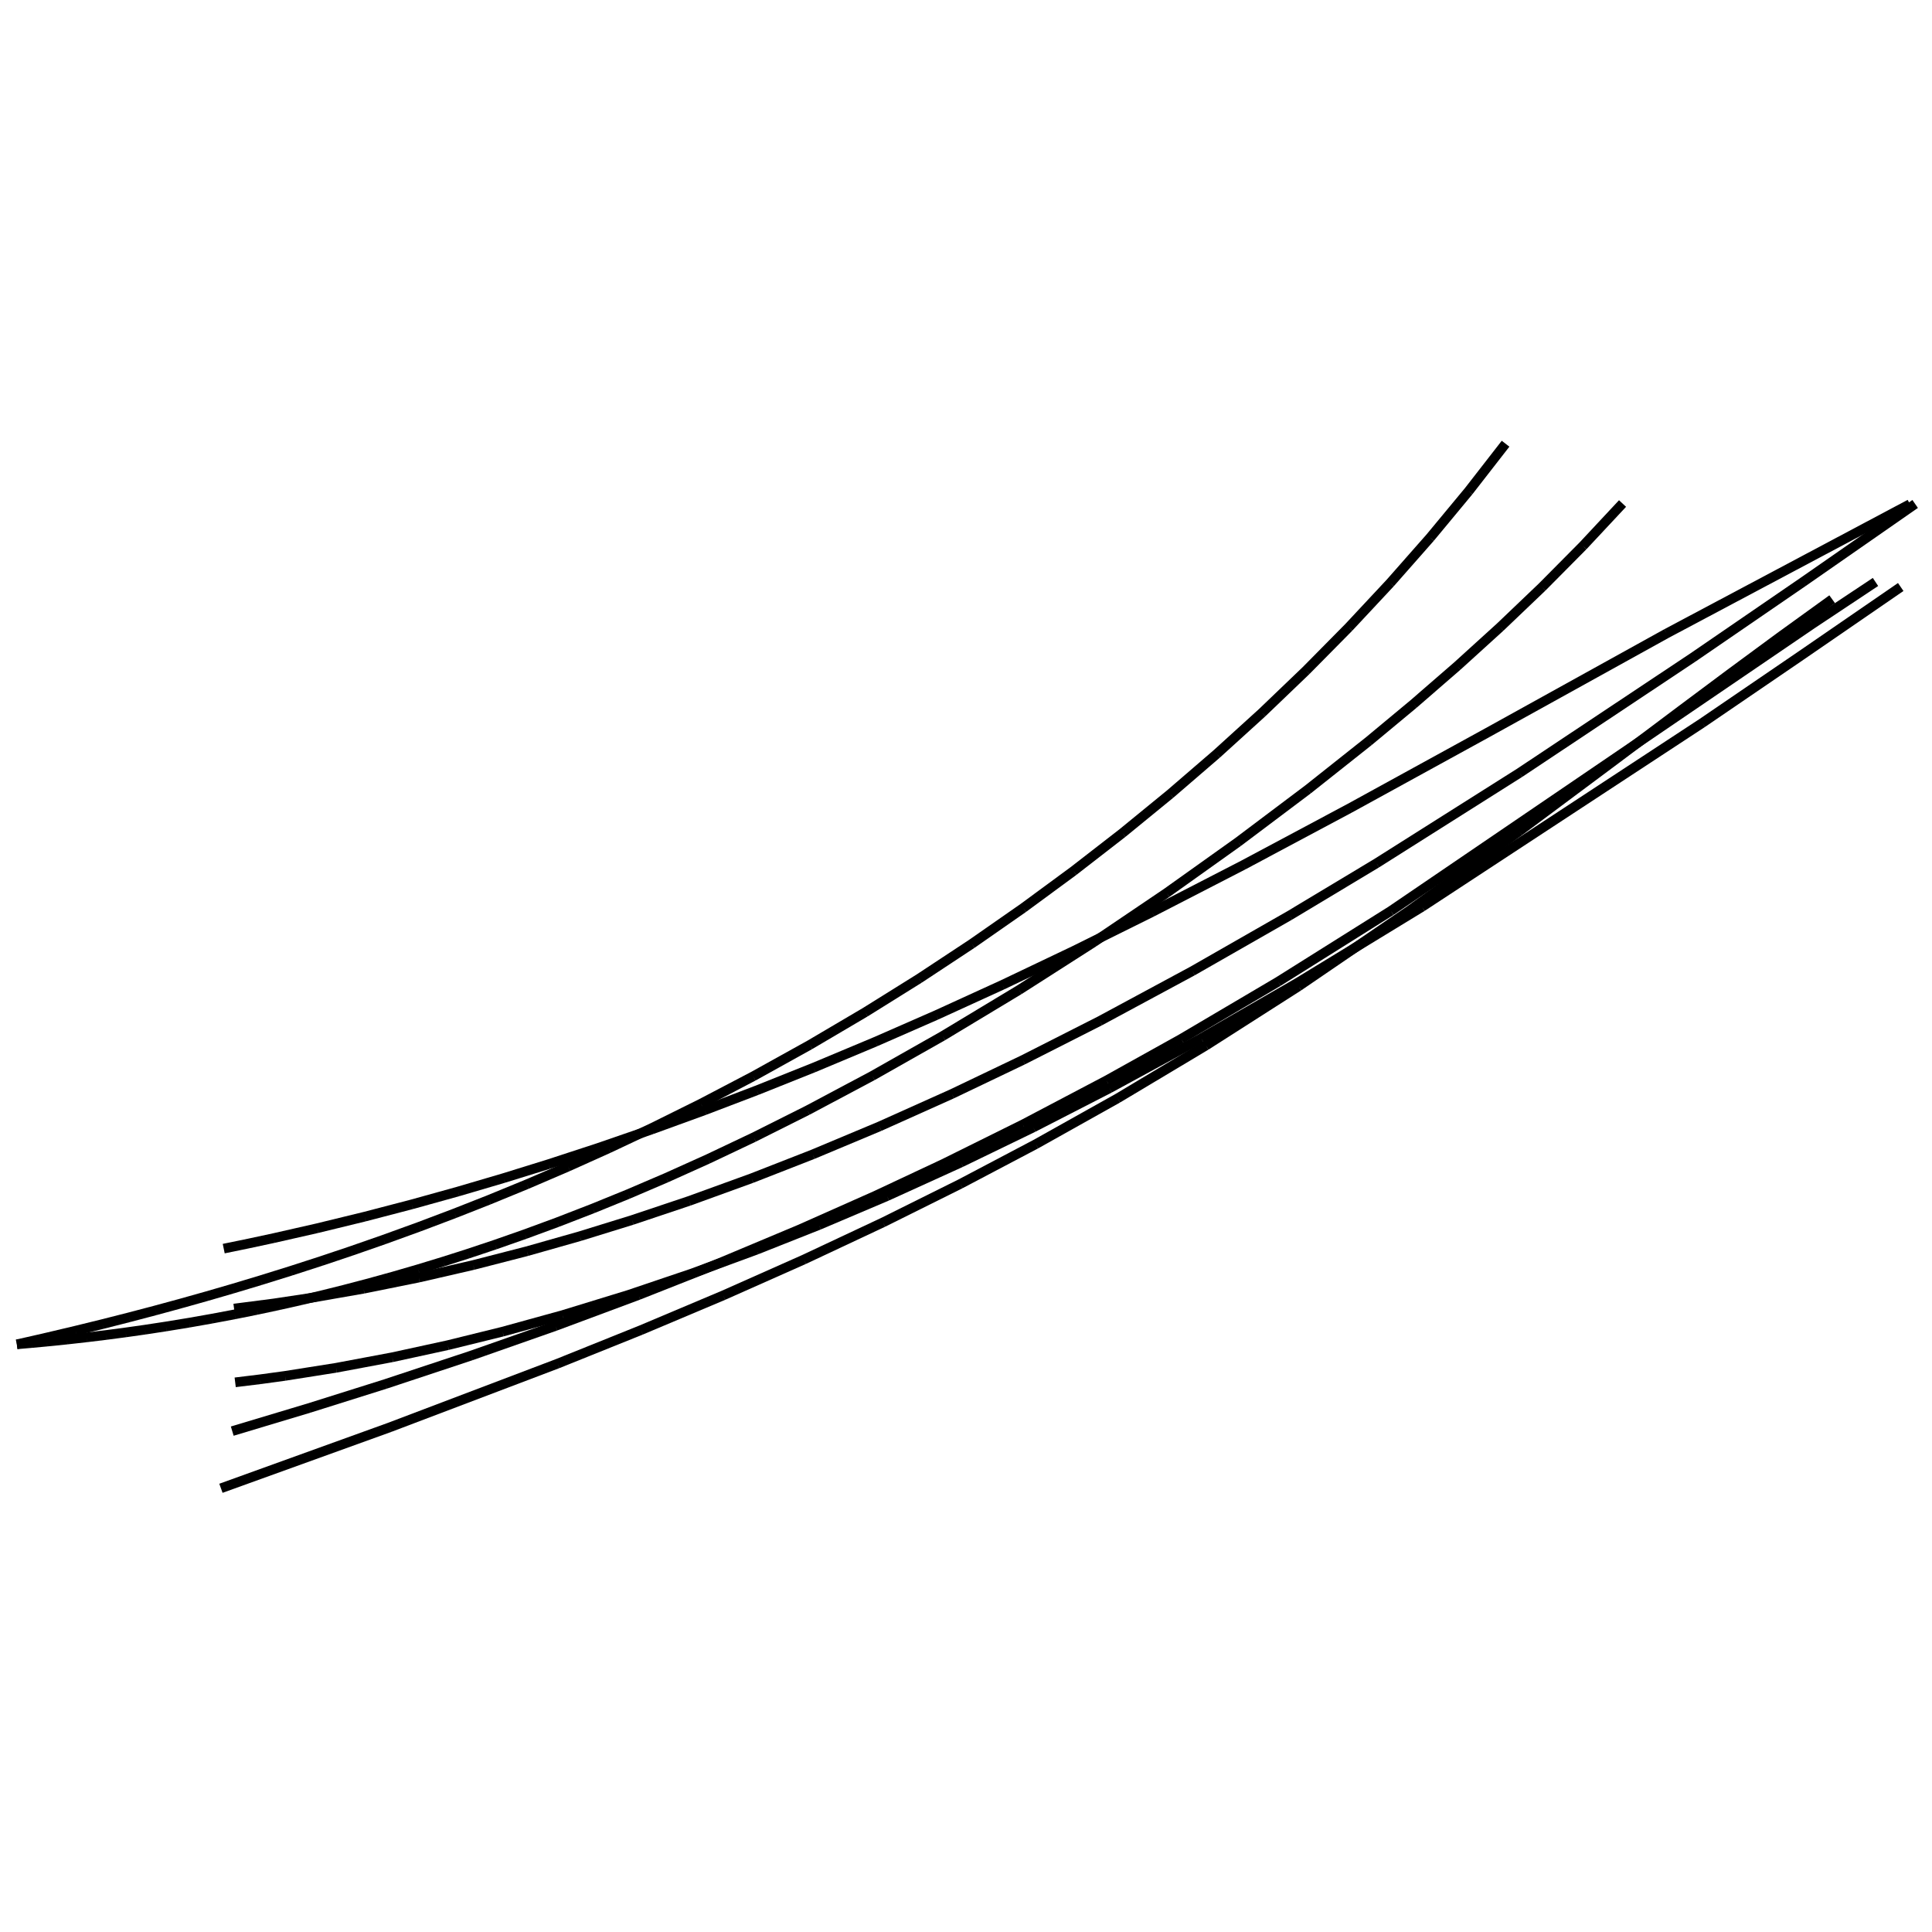
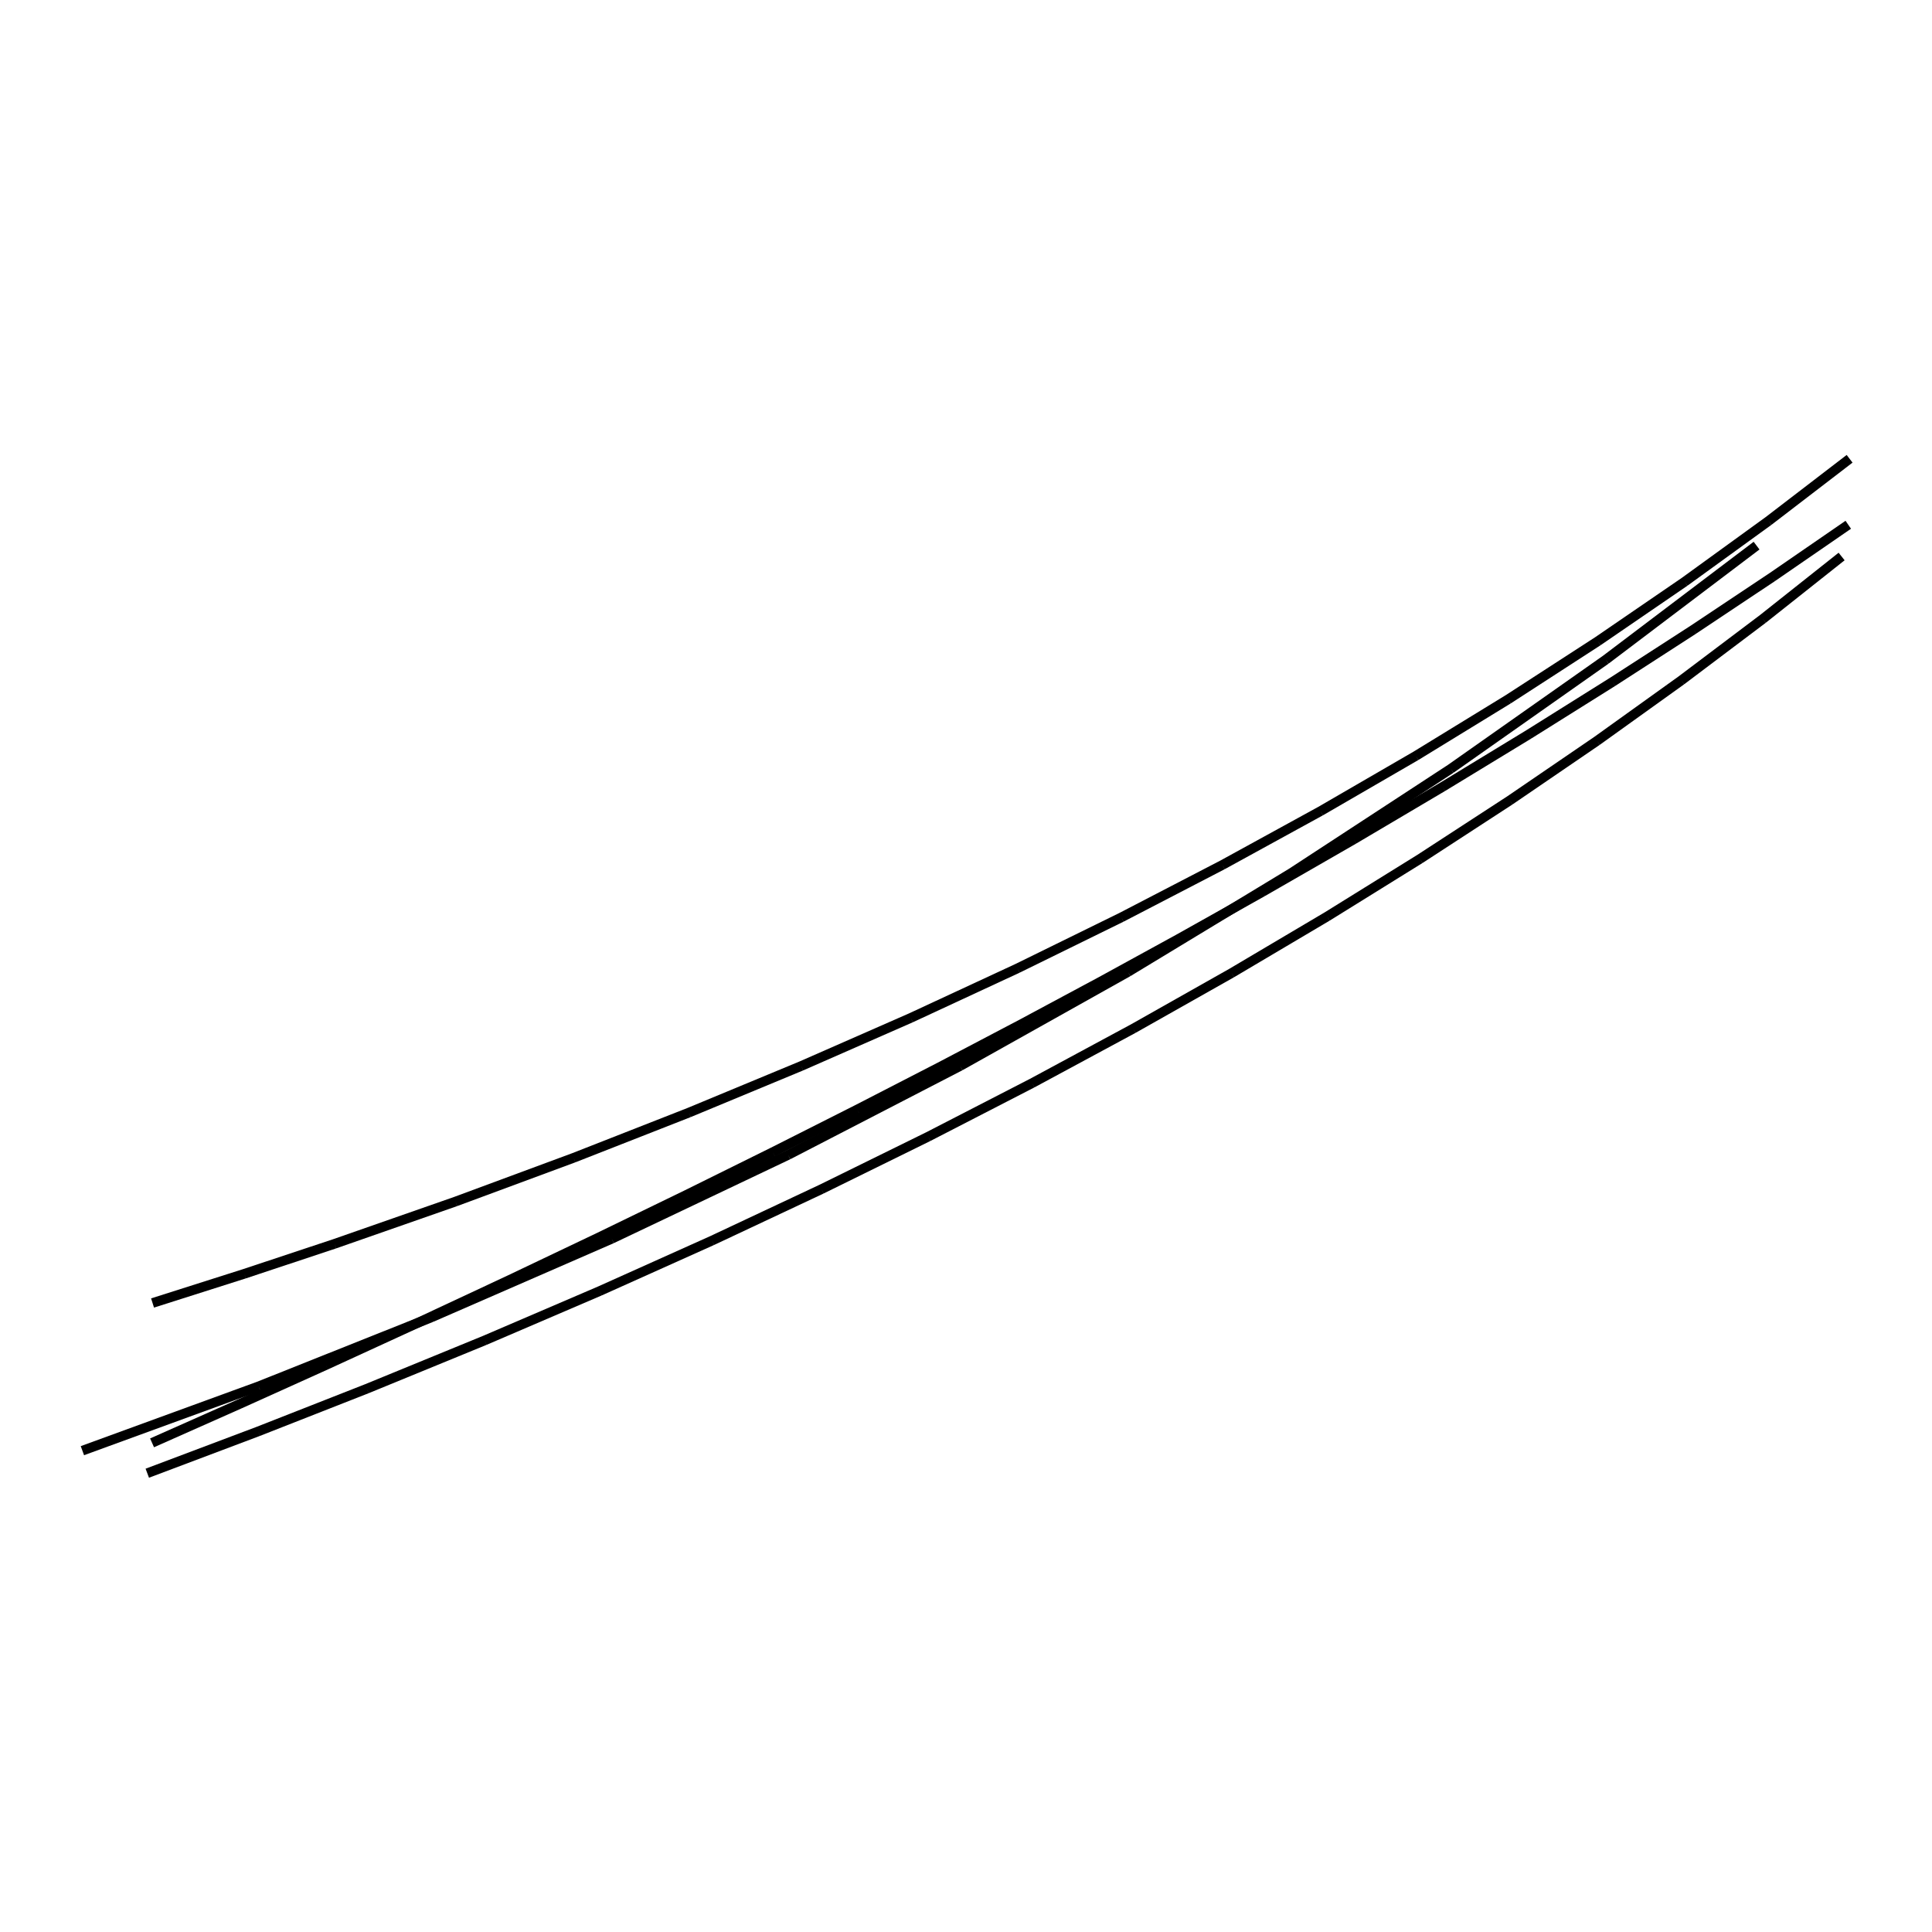
<svg xmlns="http://www.w3.org/2000/svg" viewBox="0 0 800 800">
-   <path d="M790.861,208.749 L690.125,262.299 M690.125,262.299 L616.013,303.324 M616.013,303.324 L558.924,334.656 M558.924,334.656 L514.84,358.185 M514.84,358.185 L477.08,377.644 M477.08,377.644 L444.804,393.651 M444.804,393.651 L415.067,407.822 M415.067,407.822 L387.704,420.328 M387.704,420.328 L362.565,431.34 M362.565,431.34 L336.917,442.082 M336.917,442.082 L313.382,451.485 M313.382,451.485 L291.821,459.708 M291.821,459.708 L269.893,467.68 M269.893,467.68 L247.586,475.377 M247.586,475.377 L227.18,482.05 M227.18,482.05 L208.541,487.834 M208.541,487.834 L189.641,493.394 M189.641,493.394 L170.473,498.716 M170.473,498.716 L151.036,503.786 M151.036,503.786 L131.325,508.59 M131.325,508.59 L113.349,512.673 M113.349,512.673 L103.031,514.889 M103.031,514.889 L92.64,517.025" stroke="black" stroke-width="4" fill="red" />
-   <path d="M793.023,208.676 L746.653,240.939 M746.653,240.939 L700.914,272.316 M700.914,272.316 L629.214,320.031 M629.214,320.031 L569.977,357.472 M569.977,357.472 L534.035,379.066 M534.035,379.066 L493.76,402.098 M493.76,402.098 L455.42,422.76 M455.42,422.76 L423.547,438.93 M423.547,438.93 L394.19,452.967 M394.19,452.967 L364.166,466.436 M364.166,466.436 L336.553,478.003 M336.553,478.003 L311.211,487.906 M311.211,487.906 L285.395,497.272 M285.395,497.272 L261.753,505.195 M261.753,505.195 L240.142,511.877 M240.142,511.877 L218.215,518.099 M218.215,518.099 L195.973,523.825 M195.973,523.825 L173.417,529.018 M173.417,529.018 L150.551,533.638 M150.551,533.638 L129.709,537.274 M129.709,537.274 L113.386,539.73 M113.386,539.73 L96.918,541.855" stroke="black" stroke-width="4" fill="red" />
-   <path d="M787.051,243.065 L745.655,271.538 M745.655,271.538 L704.887,299.359 M704.887,299.359 L588.824,375.513 M588.824,375.513 L537.257,406.974 M537.257,406.974 L497.401,429.953 M497.401,429.953 L459.436,450.624 M459.436,450.624 L427.863,466.838 M427.863,466.838 L397.934,481.342 M397.934,481.342 L367.313,495.27 M367.313,495.27 L339.149,507.233 M339.149,507.233 L313.308,517.473 M313.308,517.473 L286.998,527.149 M286.998,527.149 L260.224,536.199 M260.224,536.199 L232.992,544.553 M232.992,544.553 L208.101,551.415 M208.101,551.415 L185.399,557.012 M185.399,557.012 L162.421,562.015 M162.421,562.015 L139.179,566.379 M139.179,566.379 L118.046,569.721 M118.046,569.721 L107.738,571.13 M107.738,571.13 L97.386,572.396" stroke="black" stroke-width="4" fill="red" />
-   <path d="M776.598,240.978 L750.424,258.369 M750.424,258.369 L721.234,278.255 M721.234,278.255 L575.926,377.191 M575.926,377.191 L529.239,406.51 M529.239,406.51 L489.13,430.167 M489.13,430.167 L458.222,447.377 M458.222,447.377 L423.547,465.628 M423.547,465.628 L390.588,481.965 M390.588,481.965 L362.484,495.147 M362.484,495.147 L331.091,509.099 M331.091,509.099 L298.084,522.941 M298.084,522.941 L264.385,536.257 M264.385,536.257 L230.035,549.049 M230.035,549.049 L195.089,561.321 M195.089,561.321 L159.616,573.084 M159.616,573.084 L128.032,583.025 M128.032,583.025 L96.167,592.597" stroke="black" stroke-width="4" fill="red" />
-   <path d="M758.669,248.132 L737.377,263.515 M737.377,263.515 L716.543,278.865 M716.543,278.865 L696.059,294.148 M696.059,294.148 L669.119,314.367 M669.119,314.367 L629.074,344.218 M629.074,344.218 L583.85,376.897 M583.85,376.897 L537.737,408.398 M537.737,408.398 L499.345,432.931 M499.345,432.931 L462.767,454.804 M462.767,454.804 L428.909,473.77 M428.909,473.77 L397.644,490.249 M397.644,490.249 L365.627,506.172 M365.627,506.172 L332.883,521.55 M332.883,521.55 L299.462,536.402 M299.462,536.402 L265.437,550.755 M265.437,550.755 L230.909,564.645 M230.909,564.645 L161.302,591.059 M161.302,591.059 L91.486,616.267" stroke="black" stroke-width="4" fill="red" />
-   <path d="M671.863,208.495 L655.451,226.063 M655.451,226.063 L638.54,243.113 M638.54,243.113 L621.176,259.688 M621.176,259.688 L603.402,275.829 M603.402,275.829 L585.252,291.569 M585.252,291.569 L566.756,306.937 M566.756,306.937 L541.597,326.893 M541.597,326.893 L512.657,348.662 M512.657,348.662 L483.074,369.75 M483.074,369.75 L452.85,390.176 M452.85,390.176 L421.958,409.932 M421.958,409.932 L390.344,428.988 M390.344,428.988 L361.204,445.496 M361.204,445.496 L334.353,459.784 M334.353,459.784 L312.119,470.927 M312.119,470.927 L293.224,479.892 M293.224,479.892 L275.91,487.692 M275.91,487.692 L260.057,494.481 M260.057,494.481 L245.557,500.393 M245.557,500.393 L230.82,506.105 M230.82,506.105 L217.345,511.066 M217.345,511.066 L205.035,515.379 M205.035,515.379 L193.802,519.131 M193.802,519.131 L183.562,522.399 M183.562,522.399 L173.193,525.56 M173.193,525.56 L162.691,528.611 M162.691,528.611 L152.051,531.547 M152.051,531.547 L142.352,534.088 M142.352,534.088 L133.521,536.29 M133.521,536.29 L124.59,538.41 M124.59,538.41 L115.556,540.444 M115.556,540.444 L106.416,542.392 M106.416,542.392 L97.167,544.25 M97.167,544.25 L87.807,546.016 M87.807,546.016 L78.332,547.688 M78.332,547.688 L68.738,549.263 M68.738,549.263 L60,550.595 M60,550.595 L52.05,551.723 M52.05,551.723 L44.016,552.783 M44.016,552.783 L35.897,553.773 M35.897,553.773 L27.691,554.692 M27.691,554.692 L19.397,555.538 M19.397,555.538 L13.212,556.115 M13.212,556.115 L6.977,556.652" stroke="black" stroke-width="4" fill="red" />
-   <path d="M623.422,183.733 L608.139,203.393 M608.139,203.393 L592.205,222.615 M592.205,222.615 L575.656,241.402 M575.656,241.402 L558.519,259.753 M558.519,259.753 L540.821,277.669 M540.821,277.669 L522.582,295.15 M522.582,295.15 L503.819,312.194 M503.819,312.194 L484.544,328.801 M484.544,328.801 L464.763,344.97 M464.763,344.97 L444.481,360.698 M444.481,360.698 L423.696,375.985 M423.696,375.985 L402.402,390.826 M402.402,390.826 L380.589,405.221 M380.589,405.221 L358.243,419.164 M358.243,419.164 L335.344,432.653 M335.344,432.653 L311.87,445.683 M311.87,445.683 L290.229,457.014 M290.229,457.014 L270.315,466.889 M270.315,466.889 L252.022,475.511 M252.022,475.511 L235.246,483.055 M235.246,483.055 L218.161,490.393 M218.161,490.393 L202.511,496.819 M202.511,496.819 L188.195,502.457 M188.195,502.457 L173.654,507.957 M173.654,507.957 L158.878,513.317 M158.878,513.317 L145.373,518.021 M145.373,518.021 L133.046,522.156 M133.046,522.156 L120.55,526.198 M120.55,526.198 L107.88,530.146 M107.88,530.146 L96.326,533.618 M96.326,533.618 L85.8,536.676 M85.8,536.676 L75.151,539.672 M75.151,539.672 L64.376,542.605 M64.376,542.605 L53.473,545.475 M53.473,545.475 L42.438,548.28 M42.438,548.28 L31.268,551.021 M31.268,551.021 L19.961,553.697 M19.961,553.697 L13.492,555.185 M13.492,555.185 L6.977,556.652" stroke="black" stroke-width="4" fill="red" />
+   <path d="M765.881,189.973 L732.317,215.721 M732.317,215.721 L697.575,240.9 M697.575,240.9 L661.654,265.508 M661.654,265.508 L624.553,289.542 M624.553,289.542 L586.272,312.996 M586.272,312.996 L546.811,335.869 M546.811,335.869 L506.168,358.157 M506.168,358.157 L464.345,379.857 M464.345,379.857 L421.341,400.966 M421.341,400.966 L377.157,421.48 M377.157,421.48 L331.793,441.397 M331.793,441.397 L285.25,460.714 M285.25,460.714 L237.529,479.428 M237.529,479.428 L188.63,497.537 M188.63,497.537 L138.555,515.037 M138.555,515.037 L101.175,527.454 M101.175,527.454 L63.168,539.543" stroke="black" stroke-width="4" fill="red" />
+   <path d="M765.33,217.295 L733.859,238.961 M733.859,238.961 L701.327,260.647 M701.327,260.647 L667.736,282.351 M667.736,282.351 L633.085,304.071 M633.085,304.071 L597.374,325.805 M597.374,325.805 L560.605,347.551 M560.605,347.551 L522.778,369.307 M522.778,369.307 L487.83,388.895 M487.83,388.895 L455.646,406.528 M455.646,406.528 L422.769,424.163 M422.769,424.163 L389.202,441.801 M389.202,441.801 L354.944,459.439 M354.944,459.439 L319.998,477.077 M319.998,477.077 L284.363,494.714 M284.363,494.714 L248.041,512.347 M248.041,512.347 L211.034,529.978 M211.034,529.978 L173.342,547.603 M173.342,547.603 L134.968,565.222 M134.968,565.222 L99.251,581.341 M99.251,581.341 L62.965,597.453" stroke="black" stroke-width="4" fill="red" />
+   <path d="M762.573,230.437 L729.961,256.288 M729.961,256.288 L696.191,281.741 M696.191,281.741 L661.264,306.793 M661.264,306.793 L625.179,331.441 M625.179,331.441 L587.936,355.681 M587.936,355.681 L549.536,379.511 M549.536,379.511 L509.977,402.928 M509.977,402.928 L469.261,425.928 M469.261,425.928 L427.388,448.509 M427.388,448.509 L384.359,470.668 M384.359,470.668 L340.175,492.402 M340.175,492.402 L294.838,513.709 M294.838,513.709 L248.348,534.585 M248.348,534.585 L200.707,555.029 M200.707,555.029 L151.916,575.037 M151.916,575.037 L106.919,592.711 M106.919,592.711 L60.989,610.027" stroke="black" stroke-width="4" fill="red" />
+   <path d="M727.358,225.931 L664.92,273.168 M664.92,273.168 L600.728,318.344 M600.728,318.344 L534.779,361.448 M534.779,361.448 L467.068,402.47 M467.068,402.47 L397.591,441.4 M397.591,441.4 L326.344,478.23 M326.344,478.23 L253.322,512.948 M253.322,512.948 L178.522,545.546 M178.522,545.546 L107.098,574.05 M107.098,574.05 L34.119,600.692" stroke="black" stroke-width="4" fill="red" />
</svg>
